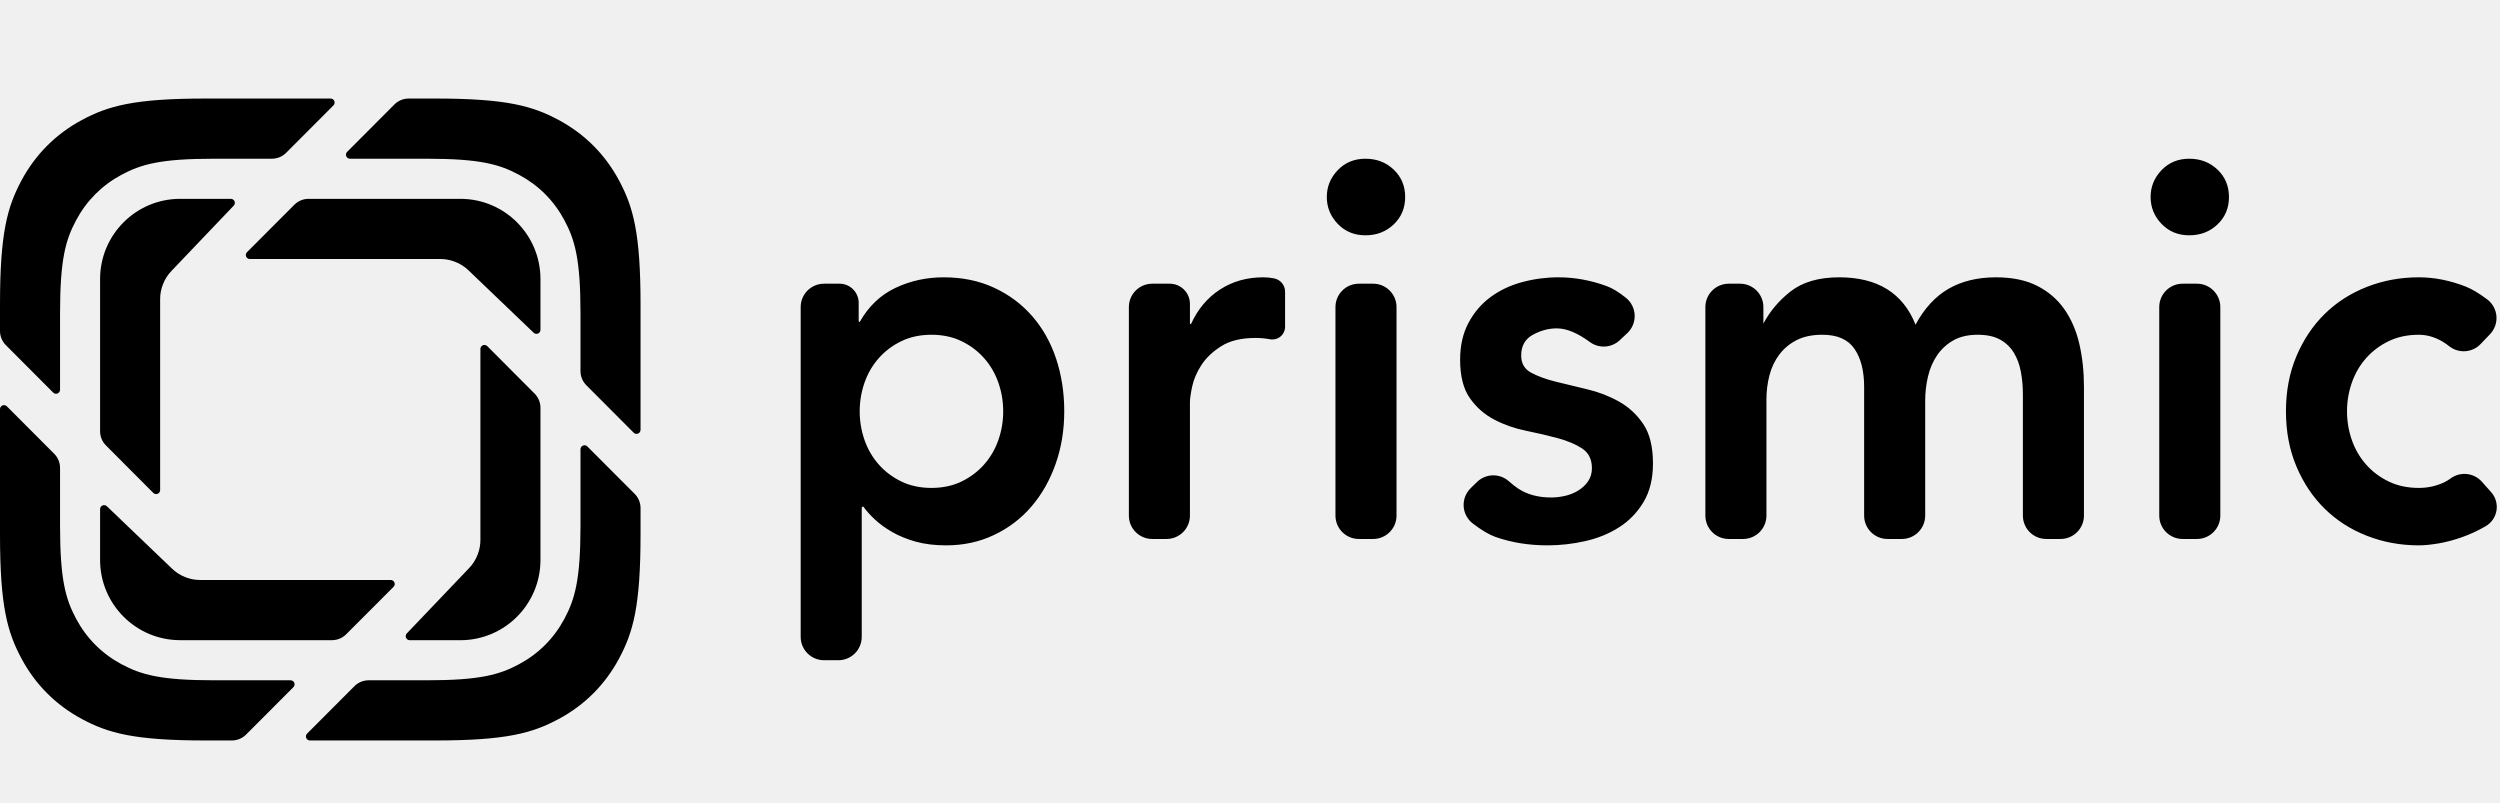
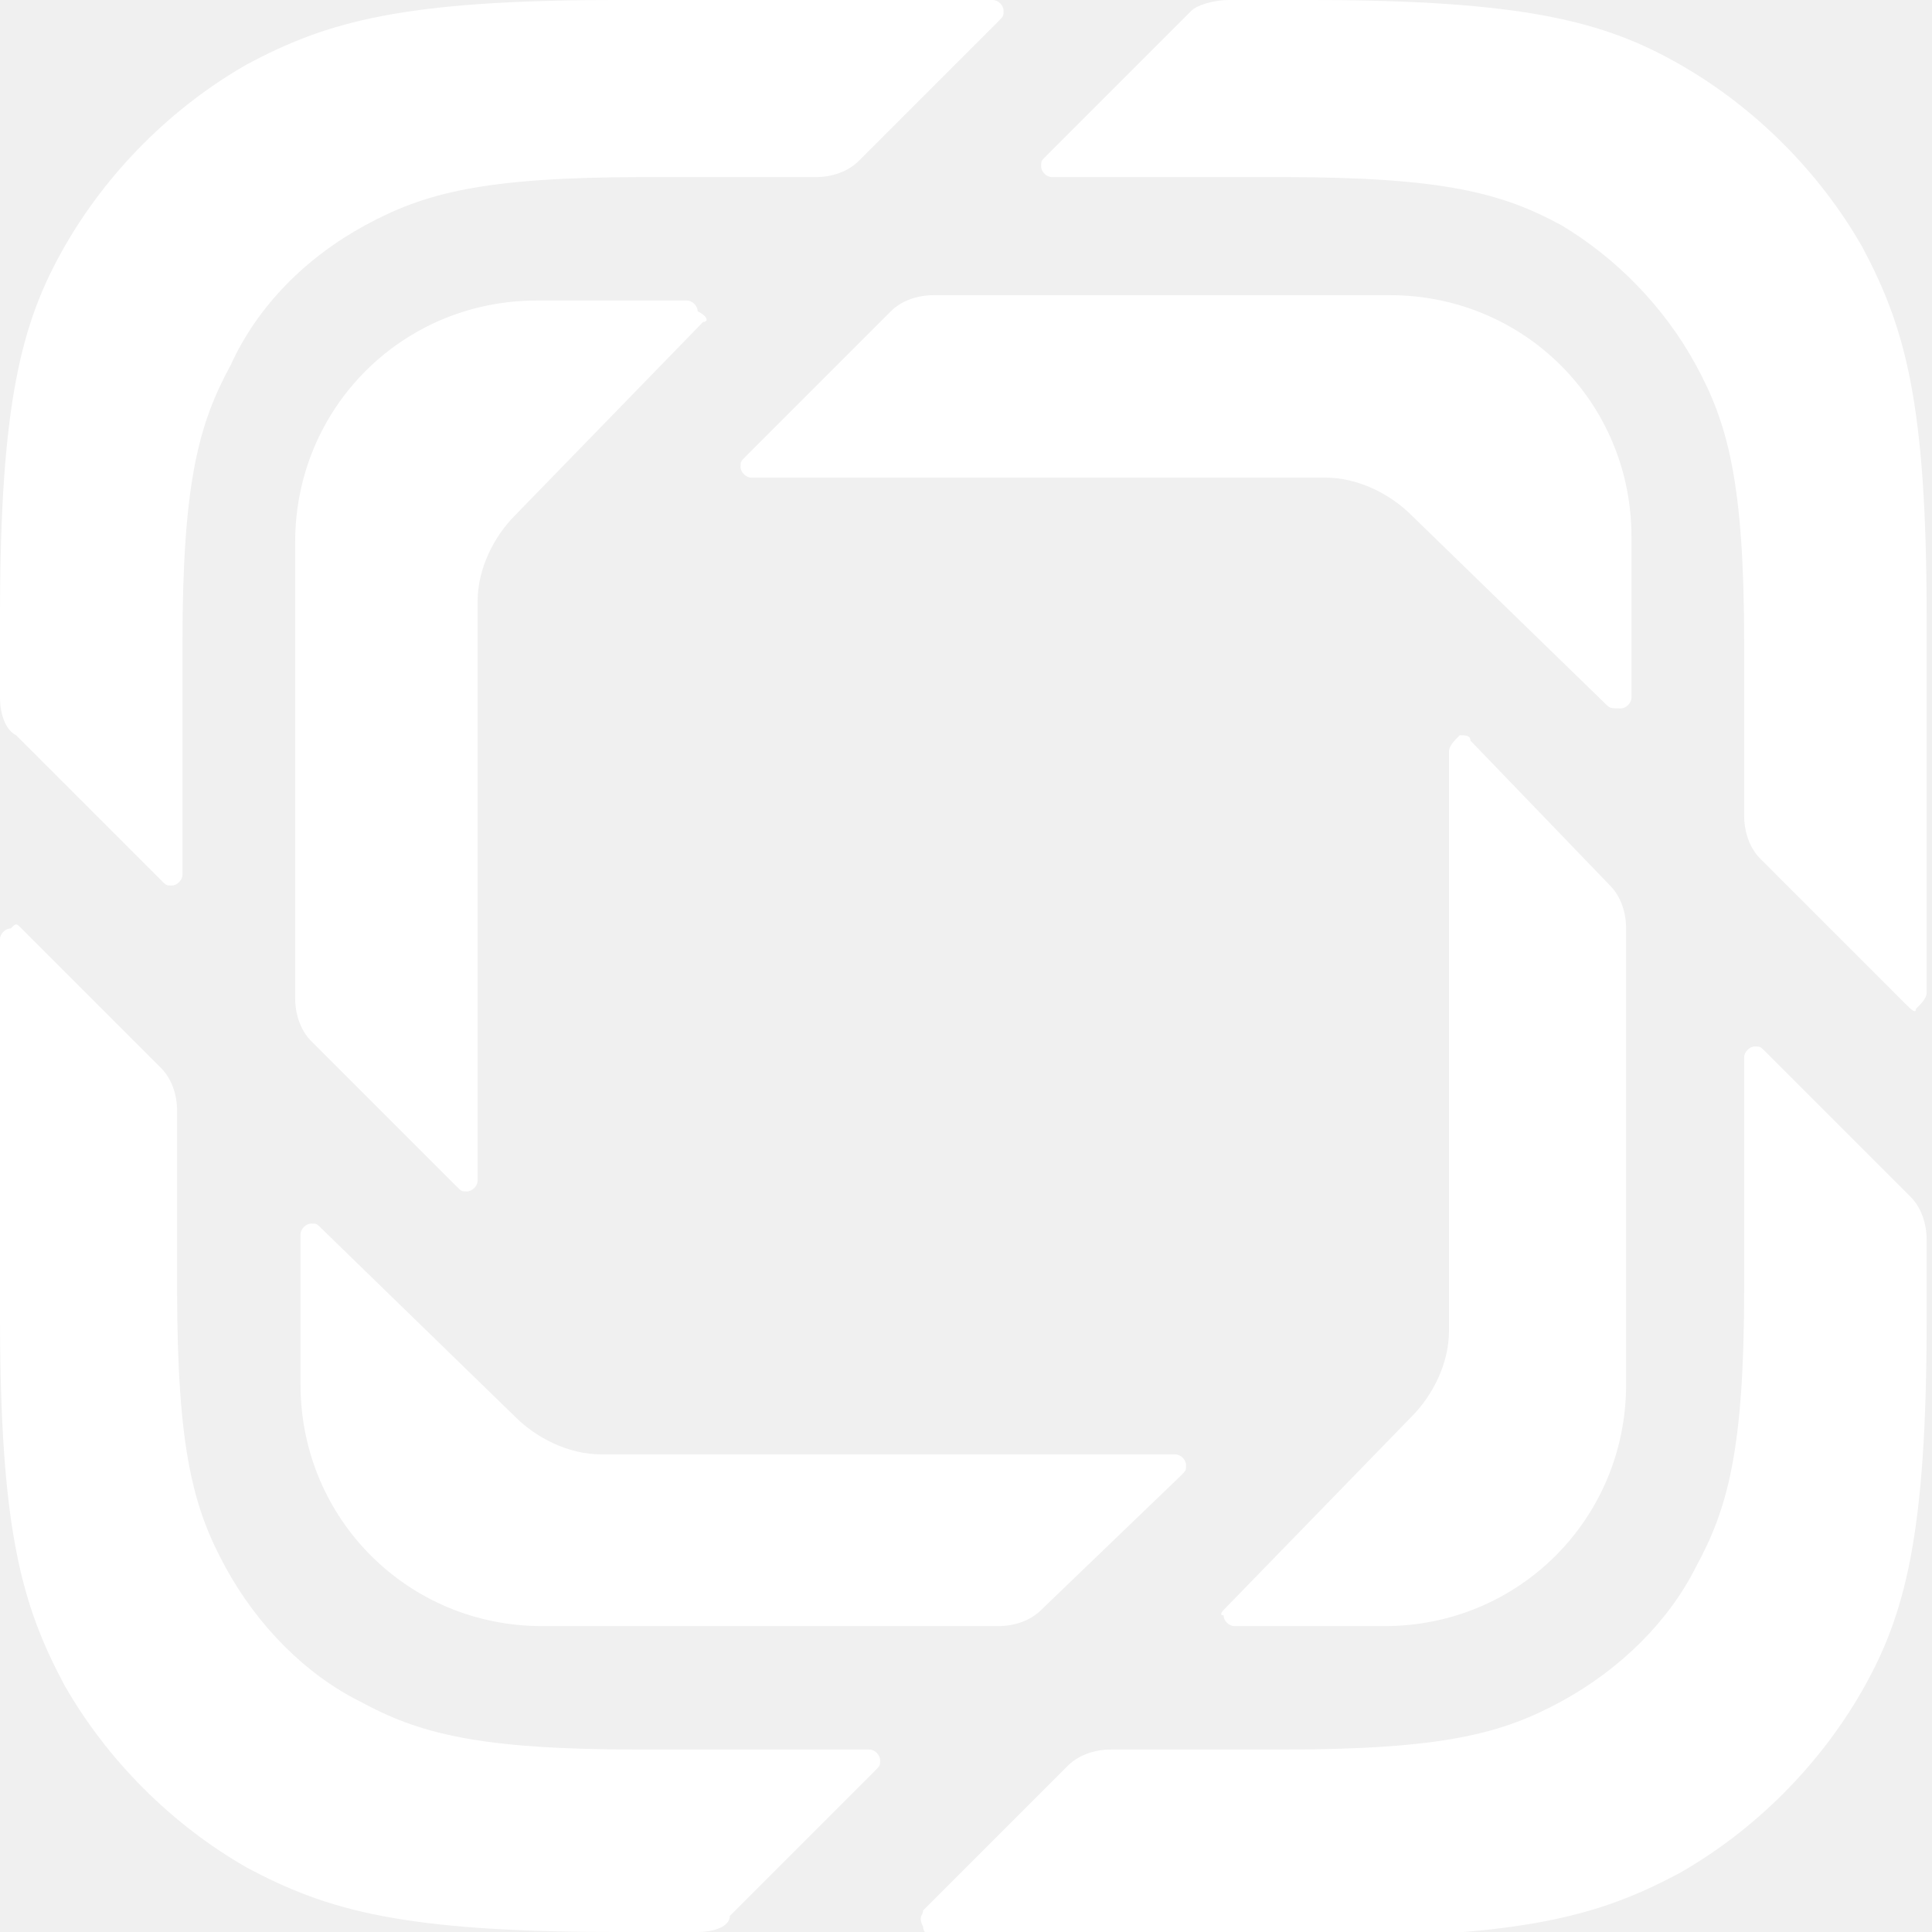
- <svg xmlns="http://www.w3.org/2000/svg" width="685" height="220" fill="none">
-   <path fill="currentColor" fill-rule="evenodd" d="M225.788 77.734h4.245a5.246 5.246 0 0 1 5.246 5.246v4.967c0 .154.125.278.279.278 2.417-4.274 5.67-7.383 9.759-9.325 4.09-1.943 8.505-2.915 13.246-2.915 5.112 0 9.712.947 13.802 2.842 4.09 1.894 7.575 4.493 10.457 7.796 2.881 3.302 5.065 7.188 6.552 11.657 1.487 4.469 2.231 9.277 2.231 14.426 0 5.148-.79 9.957-2.37 14.426-1.58 4.469-3.787 8.355-6.622 11.658-2.835 3.302-6.251 5.901-10.248 7.795-3.997 1.895-8.365 2.842-13.105 2.842-3.16 0-5.949-.34-8.366-1.02-2.416-.68-4.554-1.554-6.413-2.623-1.859-1.069-3.439-2.21-4.74-3.424-1.302-1.215-2.37-2.405-3.207-3.57a.418.418 0 0 0-.418.418V174.5a6.402 6.402 0 0 1-6.402 6.402h-3.926a6.402 6.402 0 0 1-6.402-6.402V84.136a6.402 6.402 0 0 1 6.402-6.402Zm49.086 34.972c0-2.72-.441-5.343-1.324-7.869s-2.184-4.76-3.904-6.703c-1.719-1.943-3.787-3.497-6.204-4.663-2.416-1.165-5.158-1.748-8.226-1.748-3.067 0-5.809.583-8.225 1.748-2.417 1.166-4.485 2.72-6.205 4.663-1.719 1.943-3.02 4.177-3.903 6.703a23.676 23.676 0 0 0-1.325 7.869c0 2.72.442 5.343 1.325 7.869.883 2.525 2.184 4.76 3.903 6.703 1.72 1.942 3.788 3.497 6.205 4.663 2.416 1.165 5.158 1.748 8.225 1.748 3.068 0 5.81-.583 8.226-1.748 2.417-1.166 4.485-2.721 6.204-4.663 1.72-1.943 3.021-4.178 3.904-6.703a23.675 23.675 0 0 0 1.324-7.869Zm40.839-34.972h4.792a5.537 5.537 0 0 1 5.537 5.537v5.258c0 .154.125.28.279.28 1.858-4.08 4.507-7.238 7.946-9.472 3.44-2.235 7.39-3.352 11.851-3.352 1.022 0 2.021.097 2.997.292a3.725 3.725 0 0 1 2.998 3.653v9.593A3.493 3.493 0 0 1 348 92.961a22.375 22.375 0 0 0-3.974-.364c-3.903 0-7.04.753-9.41 2.259-2.37 1.505-4.182 3.23-5.438 5.173-1.254 1.943-2.091 3.885-2.509 5.828-.418 1.943-.627 3.4-.627 4.372v31.047a6.402 6.402 0 0 1-6.402 6.402h-3.927a6.402 6.402 0 0 1-6.402-6.402v-57.14a6.403 6.403 0 0 1 6.402-6.402Zm56.605 0h3.926a6.402 6.402 0 0 1 6.402 6.402v57.14a6.402 6.402 0 0 1-6.402 6.402h-3.926a6.402 6.402 0 0 1-6.402-6.402v-57.14a6.402 6.402 0 0 1 6.402-6.402Zm-8.773-23.752c0-2.817.999-5.27 2.998-7.359 1.999-2.089 4.531-3.133 7.598-3.133 3.068 0 5.647.996 7.738 2.987 2.092 1.992 3.137 4.493 3.137 7.505 0 3.011-1.045 5.513-3.137 7.504-2.091 1.992-4.67 2.988-7.738 2.988-3.067 0-5.599-1.045-7.598-3.133-1.999-2.089-2.998-4.542-2.998-7.36Zm72.081 39.736c-3.394-2.496-6.415-3.744-9.063-3.744-2.23 0-4.414.583-6.552 1.749-2.138 1.165-3.207 3.06-3.207 5.683 0 2.137.883 3.691 2.649 4.663 1.766.971 3.996 1.796 6.692 2.477 2.695.68 5.6 1.384 8.714 2.113 3.113.729 6.018 1.845 8.714 3.352 2.695 1.505 4.925 3.569 6.691 6.192s2.65 6.217 2.65 10.783c0 4.177-.86 7.699-2.58 10.565-1.719 2.866-3.95 5.173-6.692 6.921-2.742 1.749-5.832 3.012-9.271 3.789a46.684 46.684 0 0 1-10.317 1.166c-5.206 0-9.992-.777-14.36-2.332-1.711-.608-3.764-1.831-6.159-3.669a6.402 6.402 0 0 1-.583-9.652l1.736-1.7a6.4 6.4 0 0 1 8.71-.233c1.015.894 1.895 1.583 2.639 2.067 2.463 1.603 5.461 2.404 8.993 2.404 1.208 0 2.463-.145 3.764-.437a11.914 11.914 0 0 0 3.625-1.457c1.116-.68 2.022-1.53 2.719-2.55.696-1.02 1.045-2.21 1.045-3.57 0-2.429-.883-4.226-2.649-5.392-1.765-1.166-3.997-2.112-6.692-2.841-2.696-.728-5.6-1.408-8.714-2.04-3.113-.631-6.018-1.652-8.713-3.06-2.696-1.409-4.927-3.376-6.693-5.902-1.766-2.526-2.648-6.023-2.648-10.491 0-3.886.766-7.262 2.3-10.128 1.534-2.866 3.555-5.222 6.065-7.067 2.509-1.846 5.39-3.206 8.643-4.08a37.985 37.985 0 0 1 9.899-1.312c4.462 0 8.877.802 13.245 2.404 1.582.58 3.347 1.656 5.294 3.225a6.403 6.403 0 0 1 .37 9.648l-2.085 1.961a6.402 6.402 0 0 1-8.179.495Zm38.05-15.984h3.089a6.402 6.402 0 0 1 6.403 6.402v4.527c1.766-3.303 4.159-6.242 7.458-8.816 3.3-2.575 7.738-3.862 13.315-3.862 10.503 0 17.474 4.323 20.913 12.97 2.416-4.47 5.438-7.748 9.062-9.837 3.625-2.088 7.947-3.133 12.966-3.133 4.462 0 8.226.777 11.293 2.332 3.068 1.554 5.554 3.691 7.46 6.411 1.905 2.72 3.276 5.902 4.112 9.545.837 3.643 1.255 7.552 1.255 11.73v35.273a6.402 6.402 0 0 1-6.402 6.402h-3.926a6.402 6.402 0 0 1-6.402-6.402v-33.233c0-2.137-.186-4.202-.558-6.193-.372-1.992-1.022-3.74-1.952-5.246a10.07 10.07 0 0 0-3.764-3.57c-1.58-.874-3.625-1.311-6.135-1.311-2.602 0-4.81.51-6.622 1.53a13.11 13.11 0 0 0-4.461 4.08c-1.162 1.7-1.999 3.643-2.51 5.828a28.984 28.984 0 0 0-.767 6.63v31.485a6.402 6.402 0 0 1-6.402 6.402h-3.926a6.402 6.402 0 0 1-6.402-6.402v-35.273c0-4.372-.883-7.844-2.649-10.419-1.766-2.574-4.694-3.861-8.784-3.861-2.788 0-5.135.485-7.04 1.457-1.906.971-3.486 2.283-4.74 3.934-1.255 1.652-2.162 3.546-2.72 5.683a26.47 26.47 0 0 0-.836 6.703v31.776a6.402 6.402 0 0 1-6.402 6.402h-3.926a6.402 6.402 0 0 1-6.402-6.402v-57.14a6.402 6.402 0 0 1 6.402-6.402Zm124.362 0h3.927a6.403 6.403 0 0 1 6.402 6.402v57.14a6.402 6.402 0 0 1-6.402 6.402h-3.927a6.402 6.402 0 0 1-6.402-6.402v-57.14a6.402 6.402 0 0 1 6.402-6.402Zm-8.772-23.752c0-2.817.999-5.27 2.997-7.359 1.999-2.089 4.531-3.133 7.599-3.133 3.067 0 5.646.996 7.737 2.987 2.092 1.992 3.138 4.493 3.138 7.505 0 3.011-1.046 5.513-3.138 7.504-2.091 1.992-4.67 2.988-7.737 2.988-3.068 0-5.6-1.045-7.599-3.133-1.998-2.089-2.997-4.542-2.997-7.36Zm81.843 40.906a17.479 17.479 0 0 0-1.816-1.271c-2.138-1.263-4.322-1.894-6.553-1.894-3.067 0-5.809.583-8.226 1.748-2.416 1.166-4.484 2.72-6.203 4.663-1.72 1.943-3.022 4.177-3.904 6.703a23.65 23.65 0 0 0-1.325 7.869c0 2.72.441 5.343 1.325 7.869.882 2.525 2.184 4.76 3.904 6.703 1.719 1.942 3.787 3.497 6.203 4.663 2.417 1.165 5.159 1.748 8.226 1.748 2.603 0 5.02-.558 7.25-1.676.451-.225.941-.532 1.469-.921a6.402 6.402 0 0 1 8.574.902l2.543 2.857a6.094 6.094 0 0 1-1.502 9.33 38.606 38.606 0 0 1-6.623 3.06c-2.23.777-4.368 1.336-6.413 1.676-2.044.34-3.81.51-5.298.51-5.019 0-9.759-.875-14.22-2.623-4.462-1.749-8.32-4.226-11.573-7.432-3.253-3.205-5.832-7.067-7.737-11.584-1.905-4.518-2.859-9.545-2.859-15.082 0-5.538.954-10.564 2.859-15.082 1.905-4.517 4.484-8.378 7.737-11.584 3.253-3.206 7.111-5.683 11.573-7.432 4.461-1.749 9.201-2.623 14.22-2.623 4.276 0 8.574.85 12.896 2.55 1.647.648 3.591 1.806 5.83 3.475a6.401 6.401 0 0 1 .8 9.56l-2.586 2.702a6.402 6.402 0 0 1-8.571.616ZM173.631 118.559 160.66 105.56a5.499 5.499 0 0 1-1.605-3.883v-15.91c0-14.701-1.527-20.032-4.396-25.406-2.867-5.375-7.077-9.592-12.439-12.467-5.363-2.874-10.682-4.405-25.351-4.405h-20.98a1.1 1.1 0 0 1-.778-1.875l12.971-13A5.496 5.496 0 0 1 111.973 27h7.287c19.559 0 26.652 2.04 33.802 5.873 7.151 3.833 12.762 9.456 16.586 16.622 3.824 7.166 5.861 14.273 5.861 33.874v34.413a1.1 1.1 0 0 1-1.878.777ZM84.141 201.014l12.972-13a5.494 5.494 0 0 1 3.891-1.614h15.865c14.669 0 19.988-1.531 25.35-4.405 5.363-2.874 9.572-7.092 12.44-12.466 2.868-5.375 4.396-10.706 4.396-25.406V123.1a1.099 1.099 0 0 1 1.877-.776l12.971 12.998a5.499 5.499 0 0 1 1.605 3.883v7.315c0 19.601-2.036 26.708-5.86 33.874-3.824 7.166-9.436 12.79-16.586 16.622-7.151 3.832-14.243 5.874-33.802 5.874H84.92a1.1 1.1 0 0 1-.779-1.876ZM1.877 111.329l12.971 12.999a5.498 5.498 0 0 1 1.606 3.883v15.91c0 14.701 1.527 20.032 4.395 25.406 2.868 5.374 7.077 9.592 12.44 12.466 5.363 2.875 10.682 4.406 25.351 4.406h20.98a1.099 1.099 0 0 1 .778 1.875l-12.972 13a5.498 5.498 0 0 1-3.89 1.614h-7.288c-19.559 0-26.651-2.041-33.801-5.873-7.15-3.833-12.762-9.456-16.586-16.622C2.036 173.227 0 166.119 0 146.519v-34.413a1.1 1.1 0 0 1 1.877-.777ZM91.368 28.876l-12.973 13a5.495 5.495 0 0 1-3.89 1.613H58.64c-14.669 0-19.988 1.531-25.351 4.405-5.363 2.875-9.572 7.092-12.44 12.467-2.868 5.374-4.395 10.705-4.395 25.405v21.023a1.1 1.1 0 0 1-1.878.777l-12.97-13A5.496 5.496 0 0 1 0 90.685V83.37c0-19.6 2.036-26.708 5.86-33.874 3.825-7.166 9.436-12.79 16.587-16.622C29.597 29.041 36.689 27 56.248 27H90.59a1.1 1.1 0 0 1 .779 1.876Z" clip-rule="evenodd" />
-   <path fill="currentColor" fill-rule="evenodd" d="m146.226 91.175-17.687-16.941a10.931 10.931 0 0 0-3.997-2.557 10.923 10.923 0 0 0-3.879-.707h-52.21a1.1 1.1 0 0 1-.777-1.876l12.983-13a5.497 5.497 0 0 1 3.89-1.613h41.598c12.117 0 21.939 9.843 21.939 21.986V90.38a1.1 1.1 0 0 1-1.86.794ZM111.466 173.559l16.909-17.731a10.96 10.96 0 0 0 2.552-4.006c.456-1.209.705-2.519.705-3.887v-52.32a1.1 1.1 0 0 1 1.878-.775l12.972 13.011a5.497 5.497 0 0 1 1.604 3.881v41.699c0 12.143-9.822 21.986-21.939 21.986h-13.886a1.099 1.099 0 0 1-.795-1.858ZM29.284 138.713l17.687 16.941a10.928 10.928 0 0 0 3.997 2.556c1.206.457 2.513.707 3.88.707h52.208a1.1 1.1 0 0 1 .778 1.876L94.85 173.794a5.5 5.5 0 0 1-3.89 1.613H49.363c-12.116 0-21.938-9.844-21.938-21.986v-13.915a1.1 1.1 0 0 1 1.86-.793ZM64.045 56.339 47.135 74.07a10.954 10.954 0 0 0-2.552 4.006 10.99 10.99 0 0 0-.705 3.887v52.319a1.099 1.099 0 0 1-1.878.776l-12.972-13.011a5.496 5.496 0 0 1-1.604-3.881v-41.7c0-12.142 9.822-21.985 21.938-21.985H63.25a1.1 1.1 0 0 1 .796 1.858Z" clip-rule="evenodd" />
+ <svg xmlns="http://www.w3.org/2000/svg" xml:space="preserve" viewBox="0 0 36 36">
+   <path fill="#fff" fill-rule="evenodd" d="M35.5 18.7 32.8 16c-.2-.2-.3-.5-.3-.8V12c0-3-.3-4.1-.9-5.2-.6-1.1-1.5-2-2.5-2.6-1.1-.6-2.2-.9-5.2-.9h-4.3c-.1 0-.2-.1-.2-.2s0-.1.1-.2L22.2.2c.1-.1.4-.2.7-.2h1.5c4 0 5.5.4 6.9 1.2 1.4.8 2.6 2 3.4 3.4.8 1.5 1.2 2.9 1.2 6.9v7c0 .1-.1.2-.2.3 0 .1-.1 0-.2-.1zM17.2 35.6l2.7-2.7c.2-.2.5-.3.8-.3h3.2c3 0 4.1-.3 5.2-.9 1.1-.6 2-1.5 2.5-2.5.6-1.1.9-2.2.9-5.2v-4.3c0-.1.1-.2.2-.2s.1 0 .2.1l2.7 2.7c.2.2.3.5.3.8v1.5c0 4-.4 5.5-1.2 6.9-.8 1.4-2 2.6-3.4 3.4-1.5.8-2.9 1.2-6.9 1.2h-7c-.1 0-.2-.1-.2-.2-.1-.2 0-.2 0-.3zM.4 17.3 3 19.9c.2.2.3.5.3.8V24c0 3 .3 4.1.9 5.2.6 1.1 1.5 2 2.5 2.5 1.1.6 2.2.9 5.2.9h4.3c.1 0 .2.1.2.2s0 .1-.1.2l-2.7 2.7c0 .2-.3.3-.6.3h-1.5c-4 0-5.4-.4-6.9-1.2-1.4-.8-2.6-2-3.4-3.4C.4 29.9 0 28.5 0 24.5v-7c0-.1.1-.2.2-.2.1-.1.1-.1.2 0zM16 3c-.2.2-.5.3-.8.3H12c-3 0-4.1.3-5.2.9-1.1.6-2 1.5-2.5 2.6-.6 1.1-.9 2.2-.9 5.2v4.3c0 .1-.1.2-.2.2s-.1 0-.2-.1L.3 13.7c-.2-.1-.3-.4-.3-.7v-1.5C0 7.5.4 6 1.2 4.6 2 3.2 3.2 2 4.6 1.2 6.1.4 7.5 0 11.5 0h7c.1 0 .2.1.2.2s0 .1-.1.2L16 3zm13.9 10.1-3.6-3.5c-.4-.4-1-.7-1.6-.7H14c-.1 0-.2-.1-.2-.2s0-.1.1-.2l2.7-2.7c.2-.2.5-.3.8-.3h8.5c2.5 0 4.5 2 4.5 4.5v3c0 .1-.1.2-.2.2-.2 0-.2 0-.3-.1zM22.8 30l3.5-3.6c.4-.4.7-1 .7-1.6V14c0-.1.1-.2.2-.3.1 0 .2 0 .2.1l2.6 2.7c.2.2.3.5.3.8v8.5c0 2.5-2 4.5-4.5 4.5H23c-.1 0-.2-.1-.2-.2-.1 0 0-.1 0-.1zM6 22.9l3.6 3.5c.4.4 1 .7 1.6.7h10.7c.1 0 .2.1.2.2s0 .1-.1.2L19.4 30c-.2.2-.5.3-.8.3h-8.5c-2.5 0-4.5-2-4.5-4.5V23c0-.1.1-.2.2-.2s.1 0 .2.1zM13.1 6 9.6 9.6c-.4.4-.7 1-.7 1.6V22c0 .1-.1.2-.2.2s-.1 0-.2-.1l-2.7-2.7c-.2-.2-.3-.5-.3-.8v-8.5c0-2.5 2-4.5 4.5-4.5h2.8c.1 0 .2.1.2.2.2.1.2.2.1.2z" clip-rule="evenodd" />
</svg>
